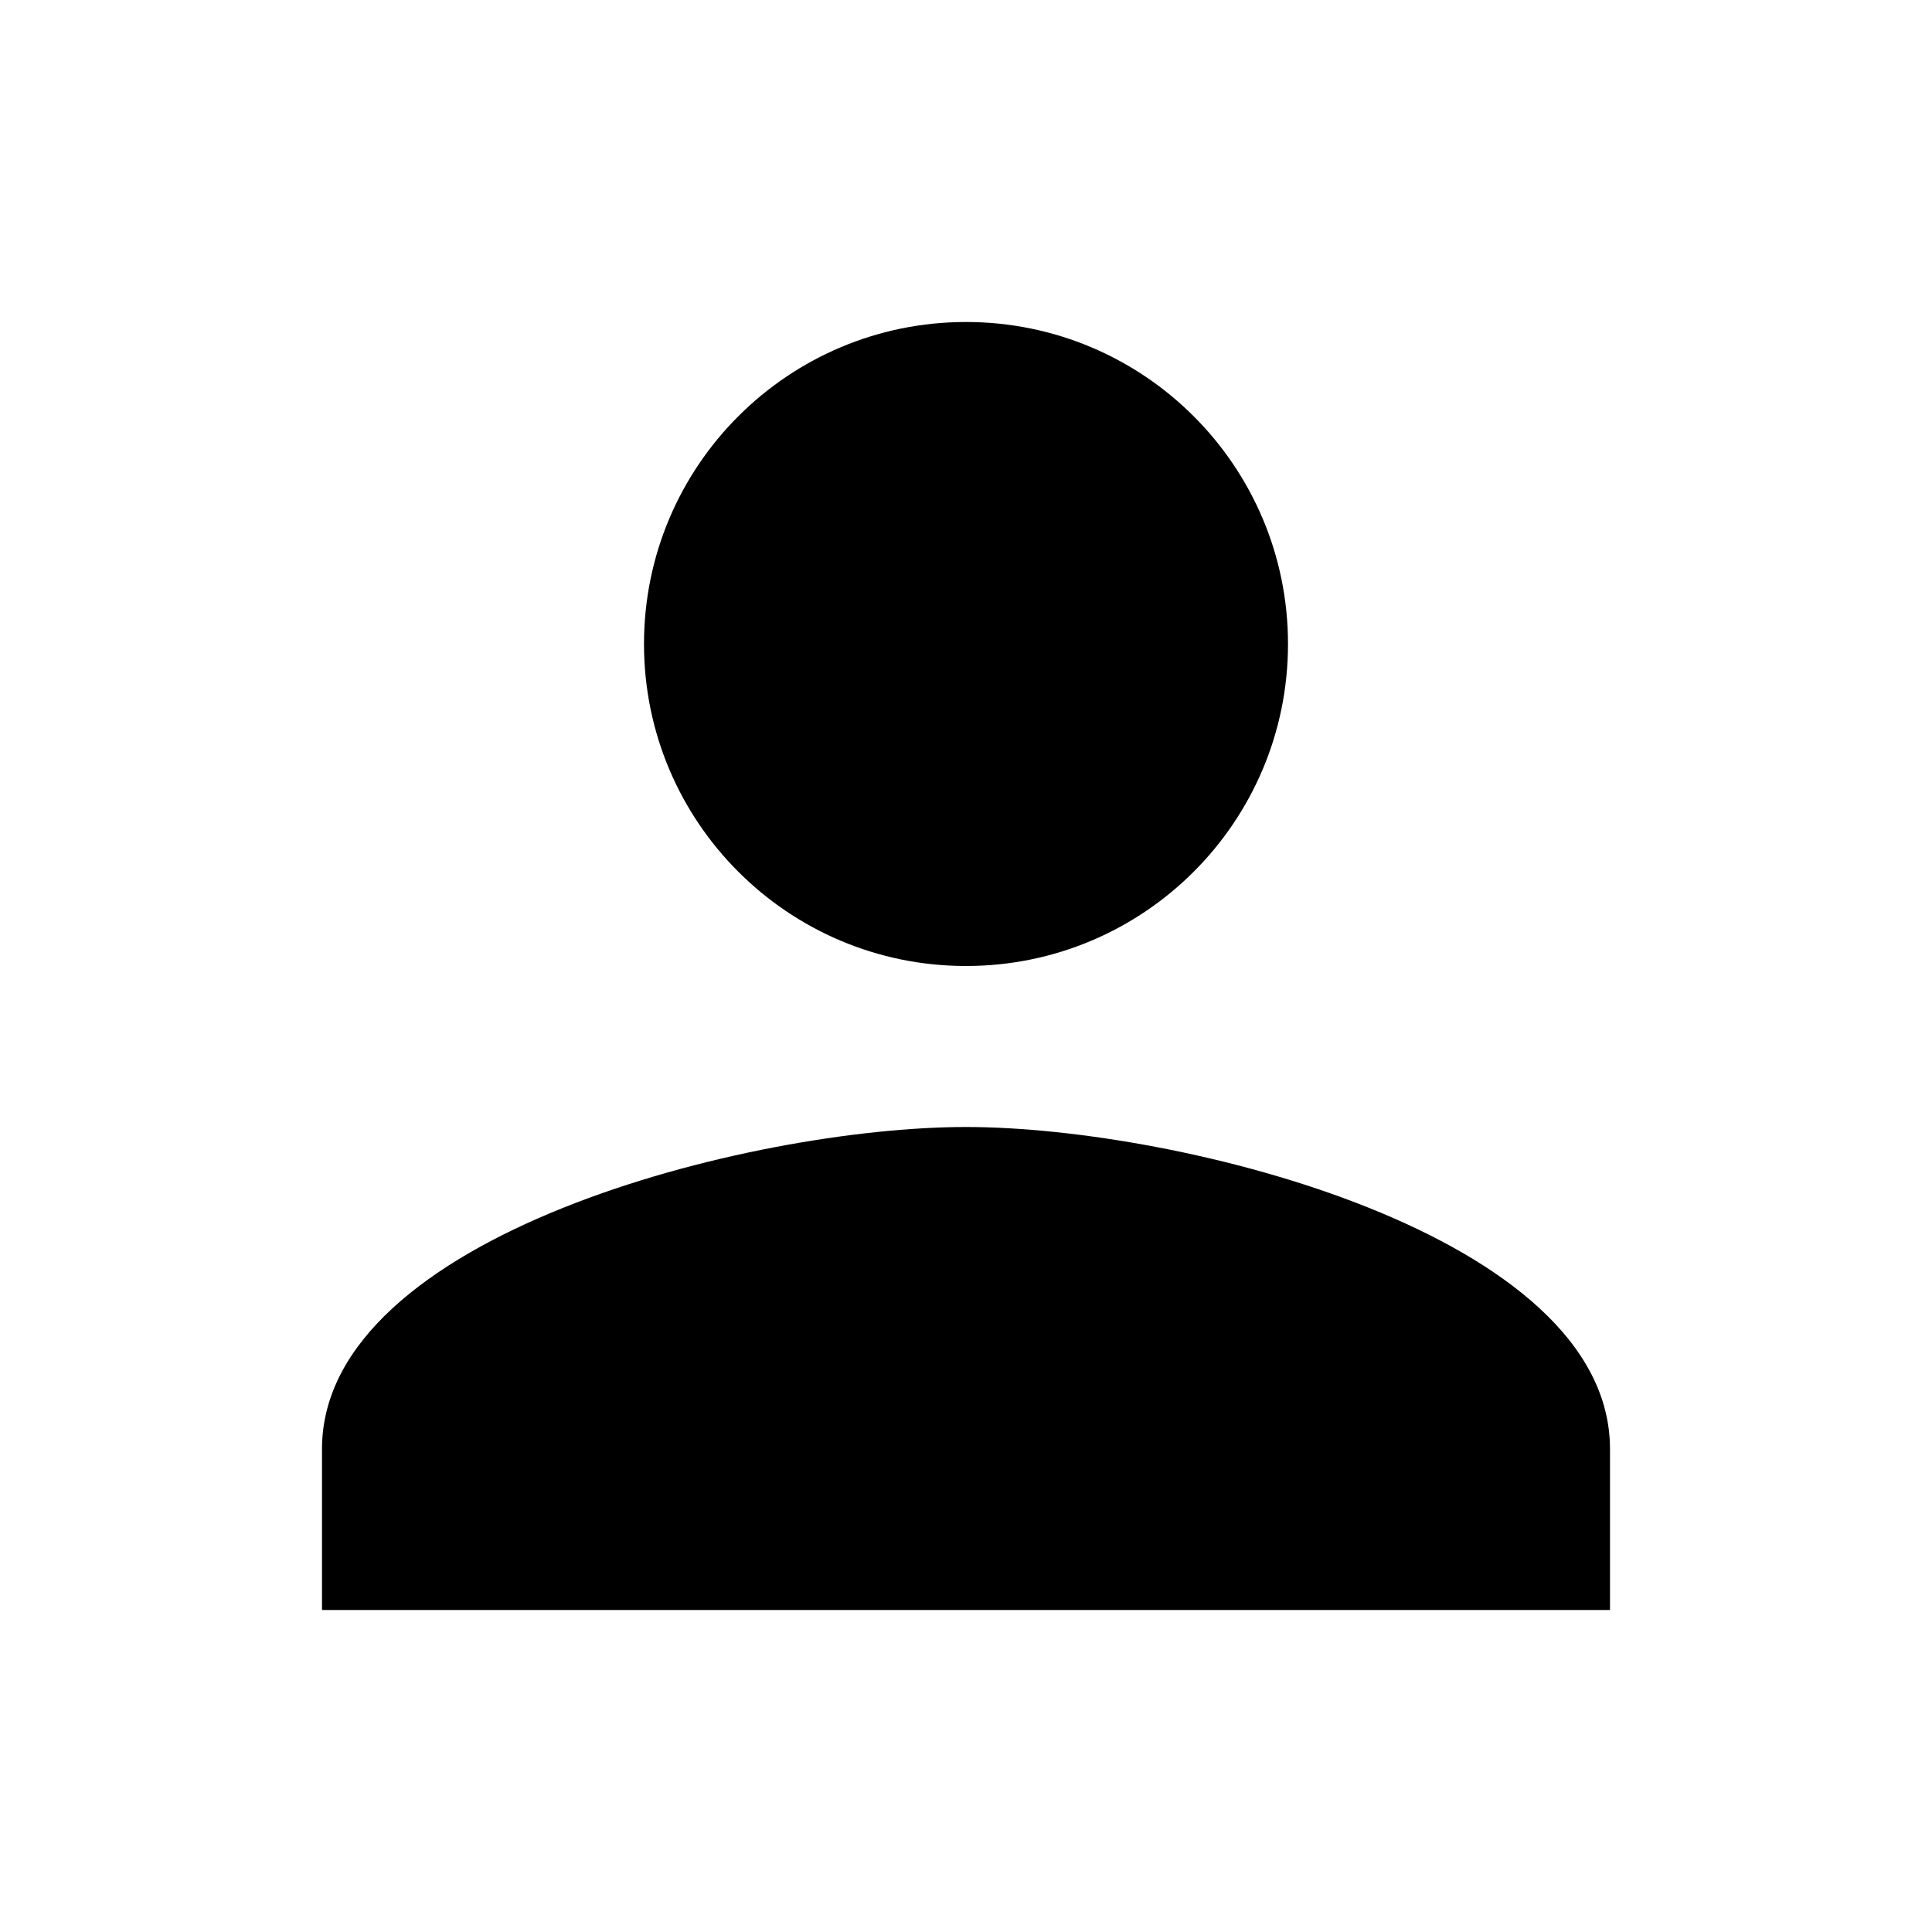
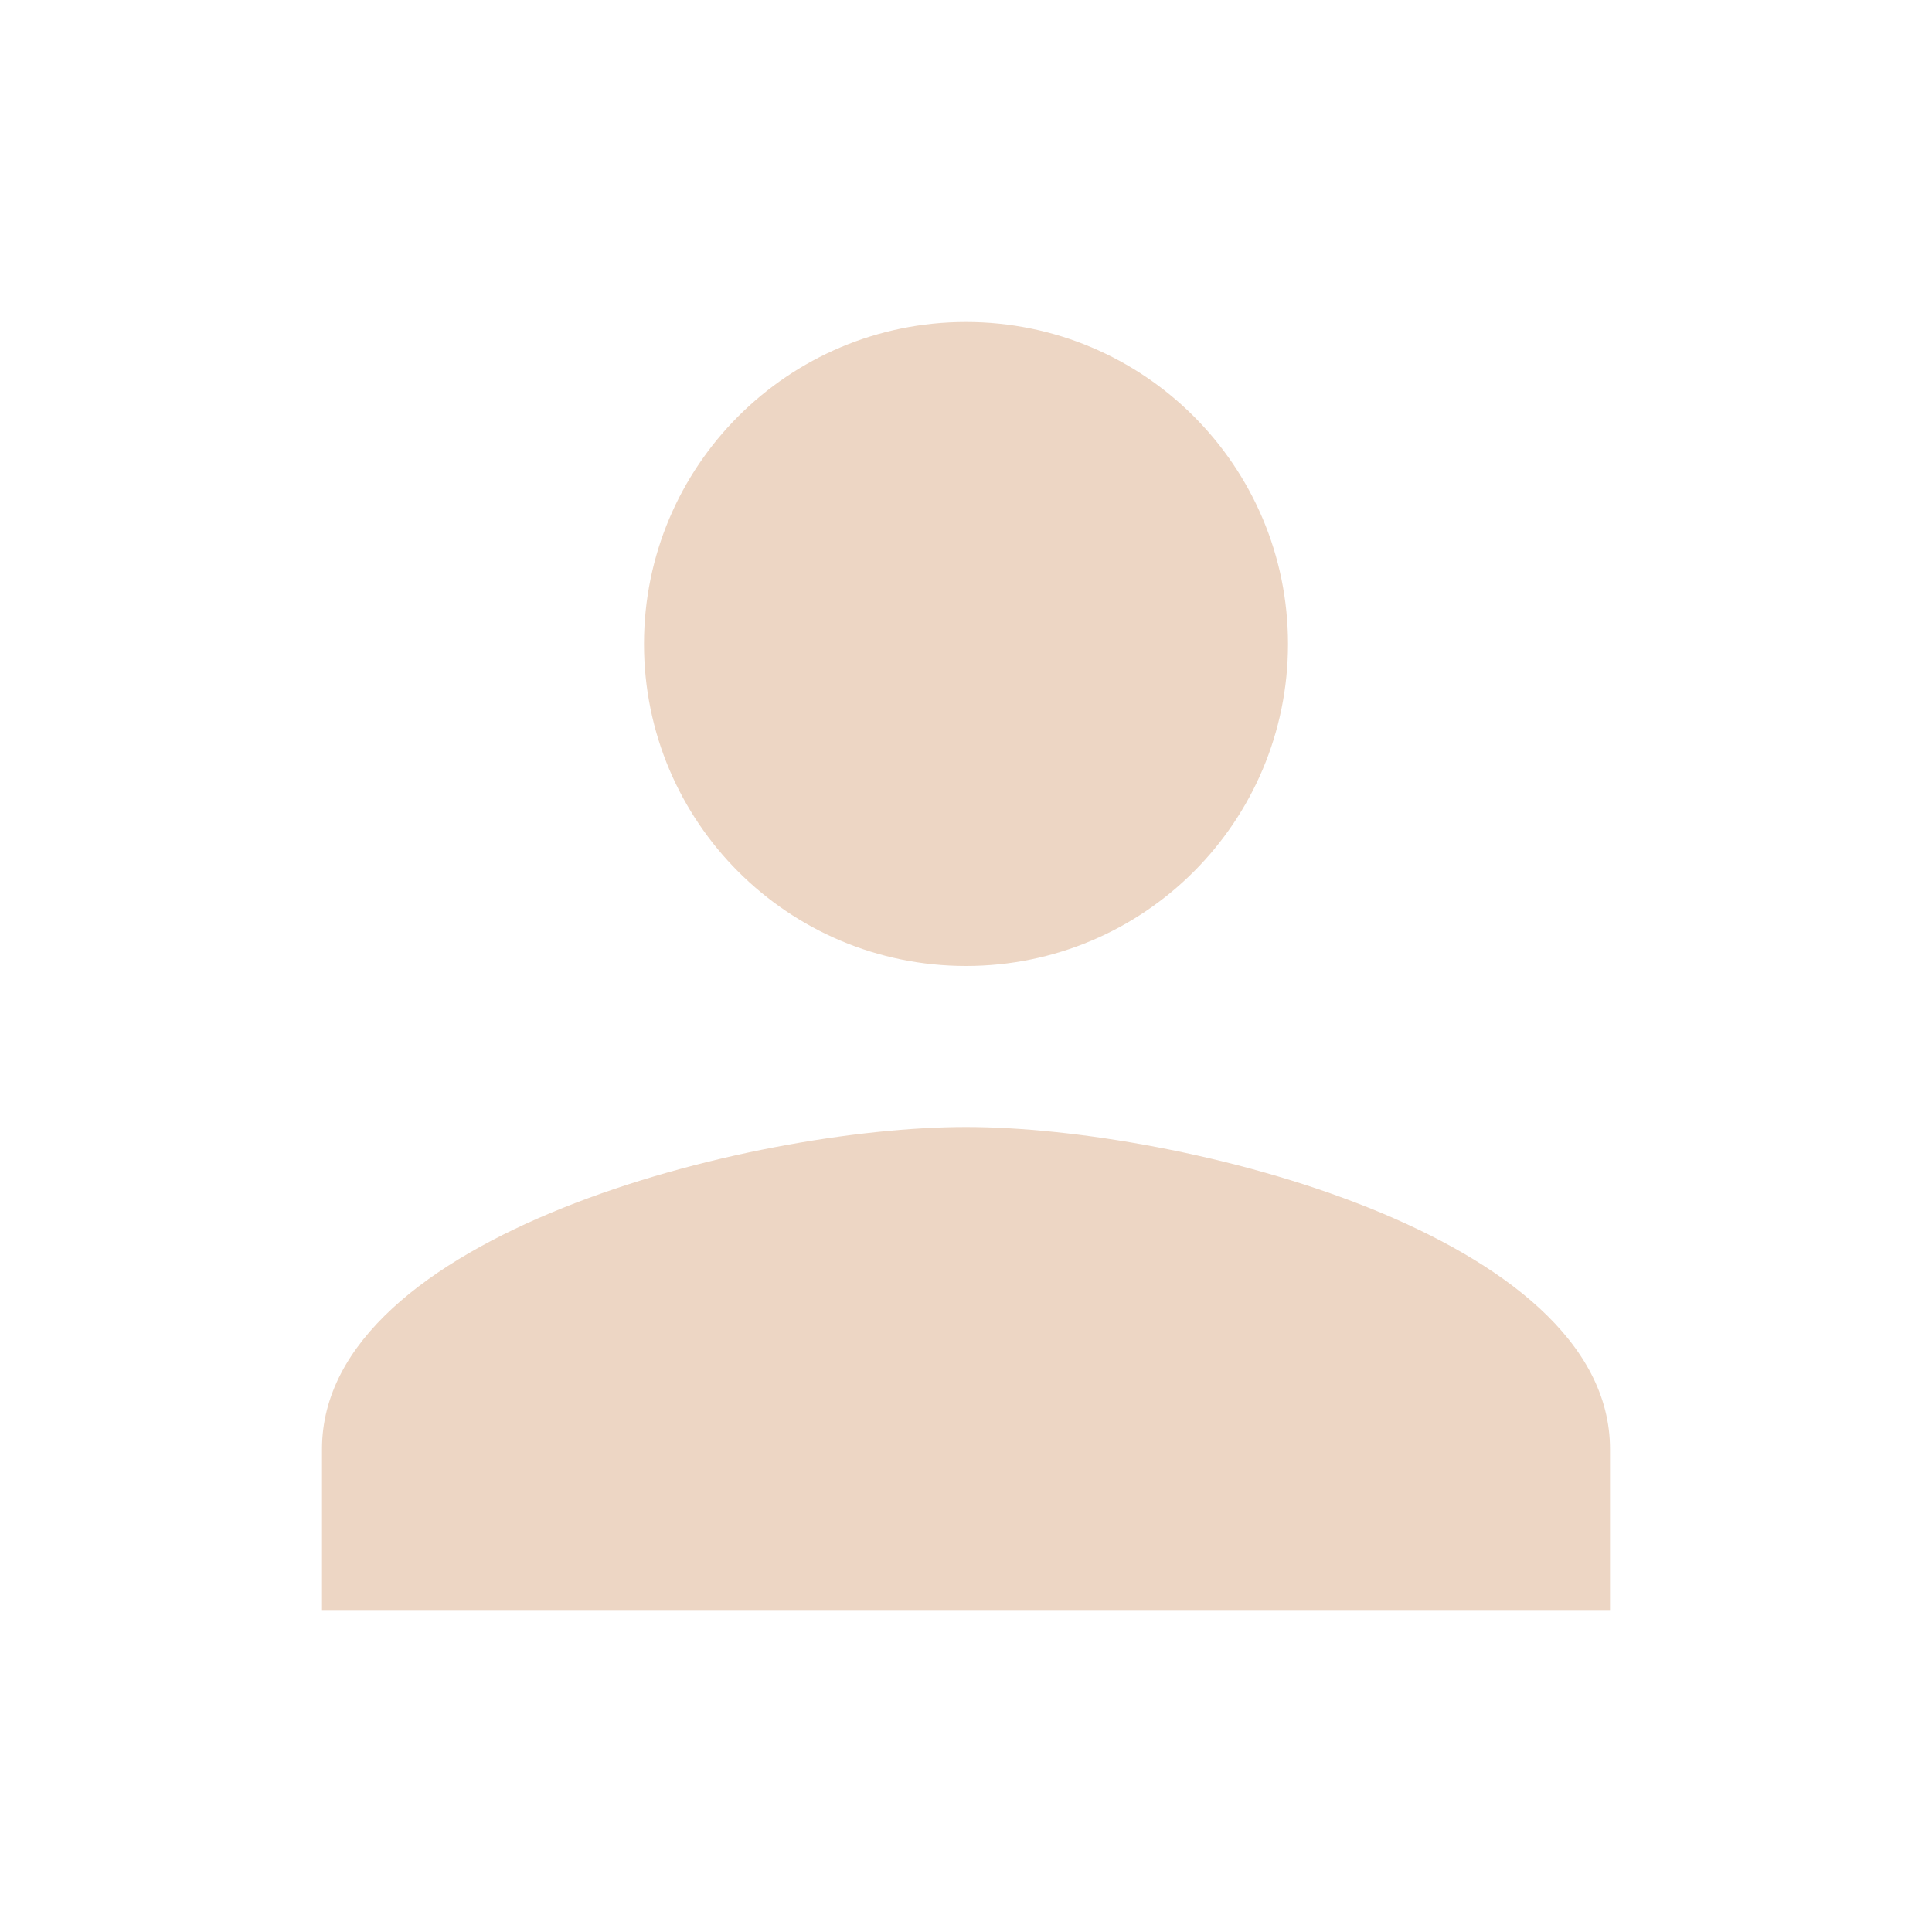
- <svg xmlns="http://www.w3.org/2000/svg" height="36px" viewBox="0 0 24 24" width="36px" fill="#000000">
+ <svg xmlns="http://www.w3.org/2000/svg" height="64px" viewBox="0 0 24 24" width="64px" fill="#edd6c4">
  <path d="M0 0h24v24H0z" fill="none" />
  <path d="M12 12c2.21 0 4-1.79 4-4s-1.79-4-4-4-4 1.79-4 4 1.79 4 4 4zm0 2c-2.67 0-8 1.34-8 4v2h16v-2c0-2.66-5.33-4-8-4z" />
</svg>
